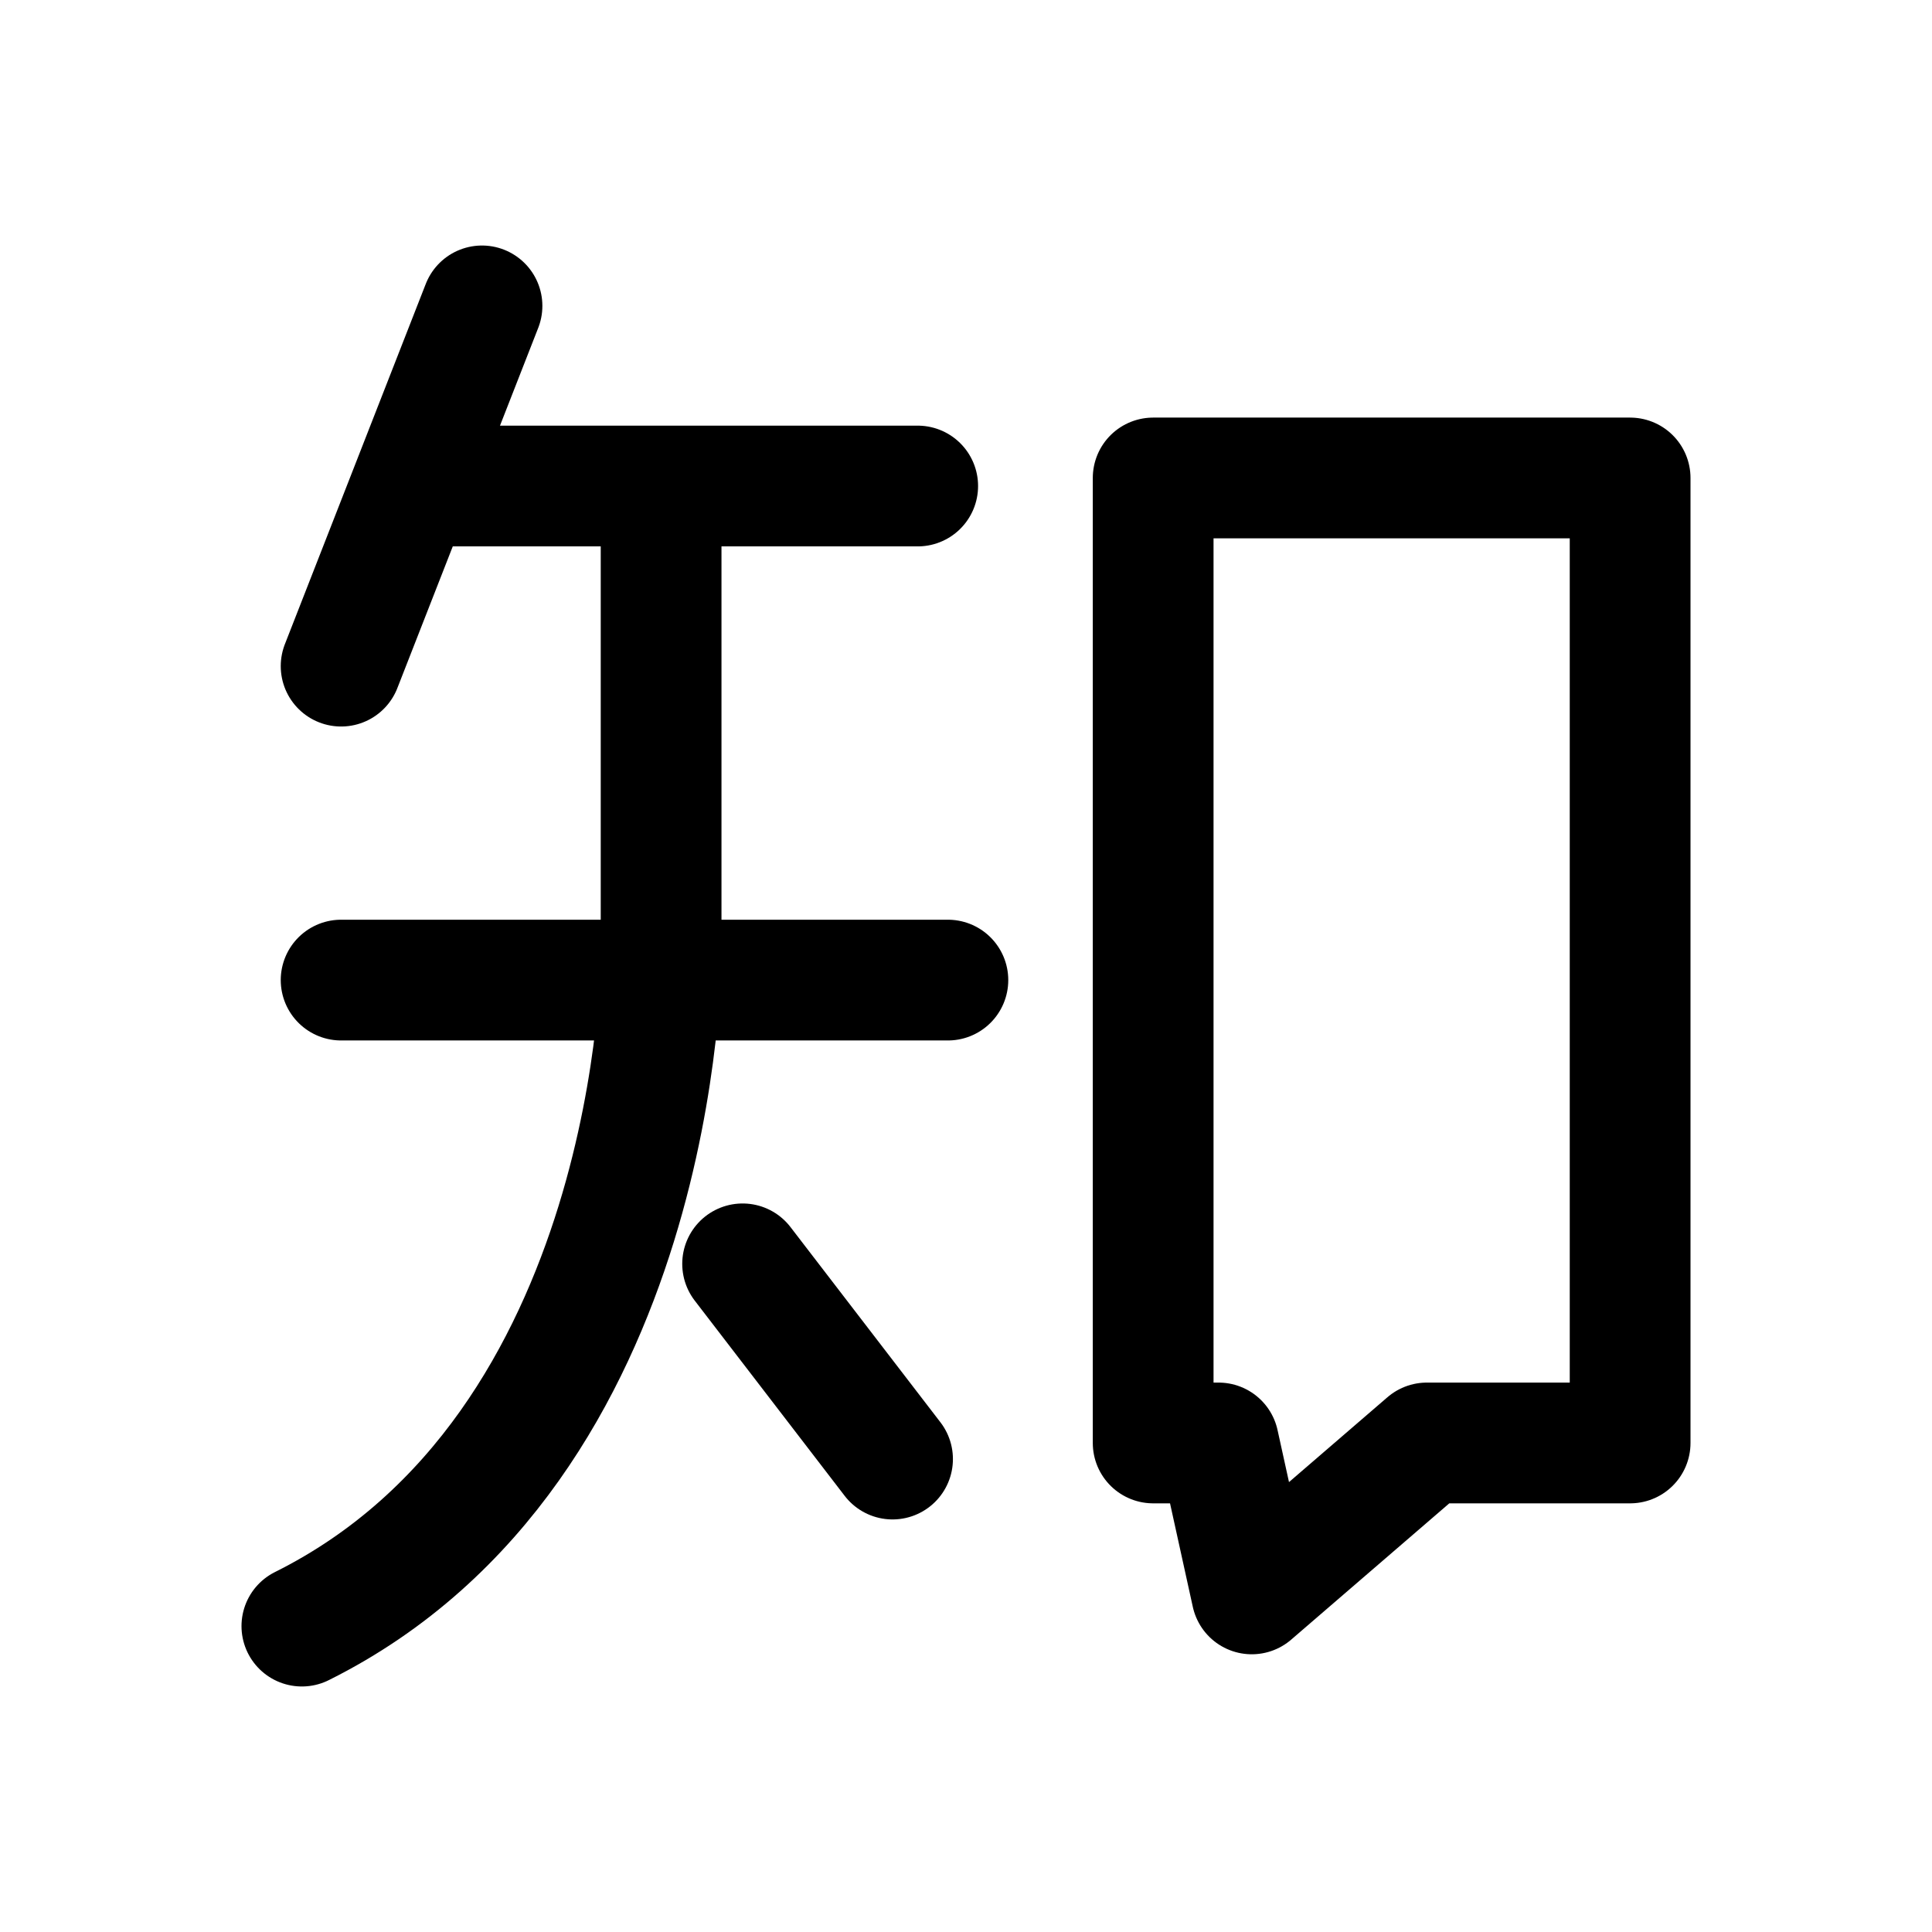
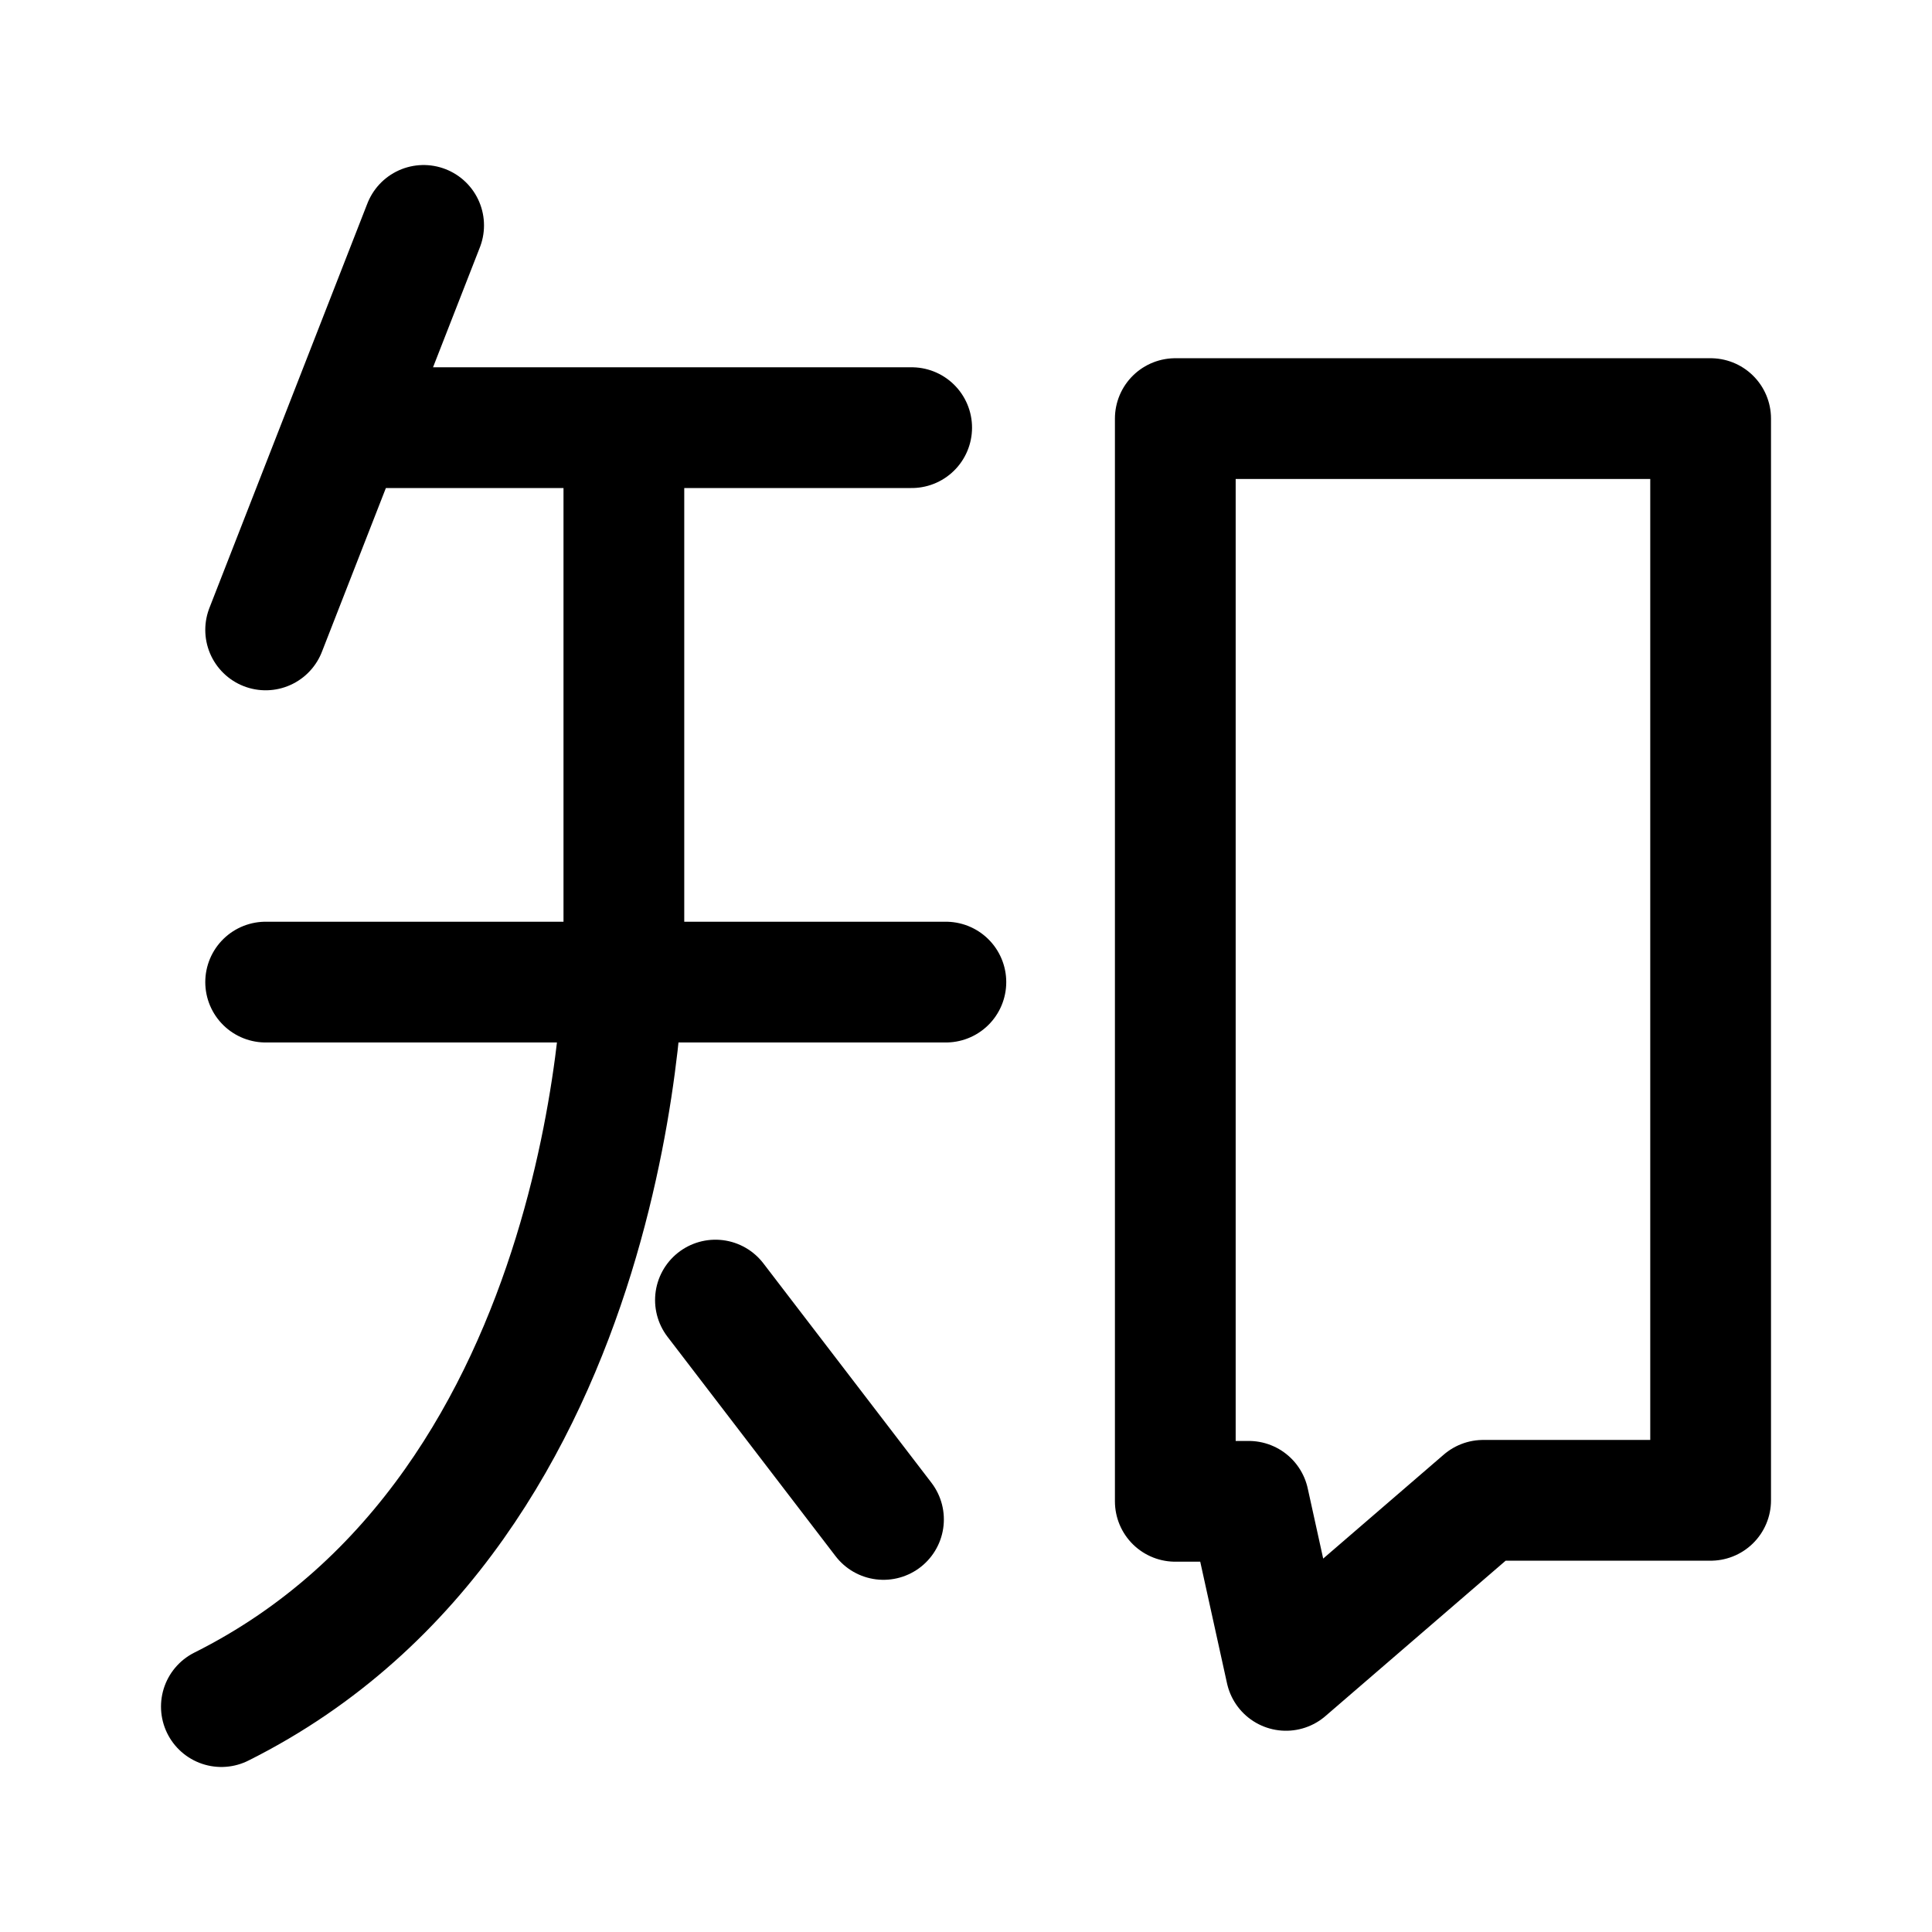
<svg xmlns="http://www.w3.org/2000/svg" xml:space="preserve" viewBox="0 0 192 192">
-   <path fill="none" stroke="#000" stroke-linecap="round" stroke-linejoin="round" stroke-width="12" d="m47.9 30.4-14 35.8M91.2 48.3H43.8M30 161.6C65.7 143.8 65.7 95 65.7 95V48.4M33.9 97.4h60.3M73.8 125.6 88.7 145M162 143.4h-20.2l-17.4 15-3.3-15h-6.5V47.5H162z" />
+   <path fill="none" stroke="#000" stroke-linecap="round" stroke-linejoin="round" stroke-width="12" d="M42.1 22.4 26.4 62.6m64.2-20.1H37.5M22 169.6c40-20 40-74.7 40-74.7V42.6m-35.6 55H94m-22.9 31.6L87.8 151m82.2-1.9h-22.6L127.8 166l-3.7-16.8h-7.3V41.6H170v107.5z" />
</svg>
